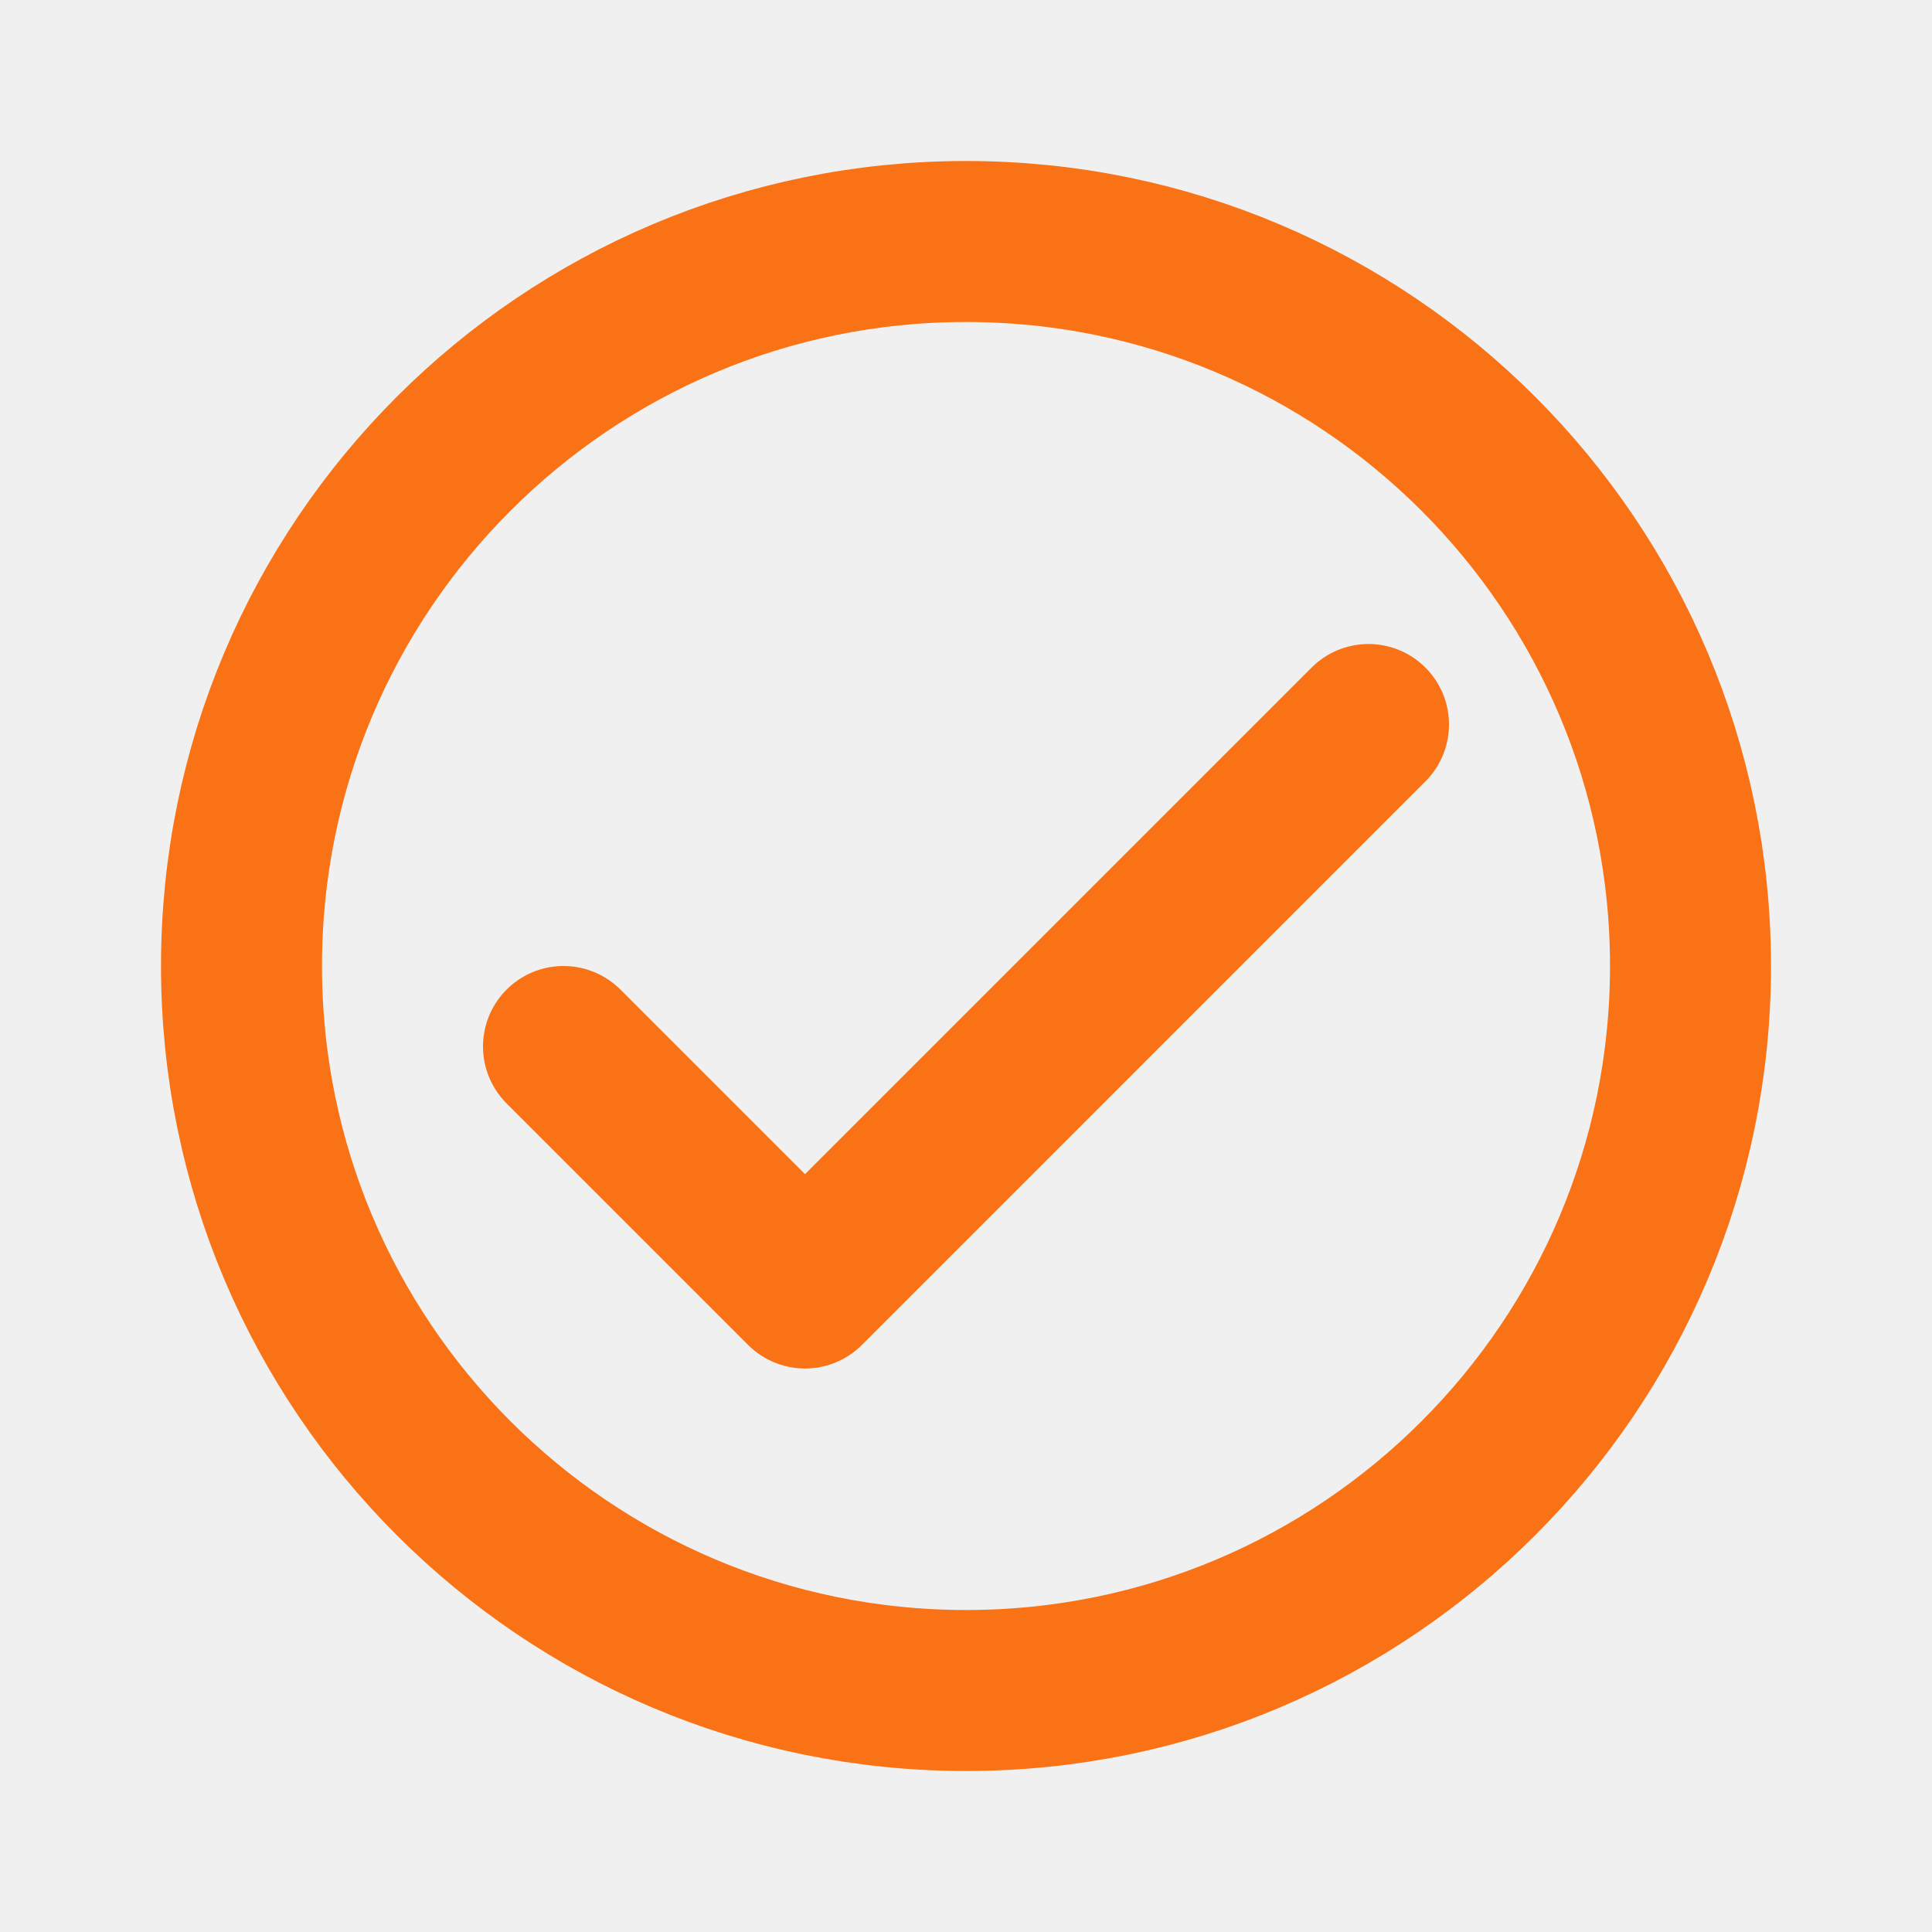
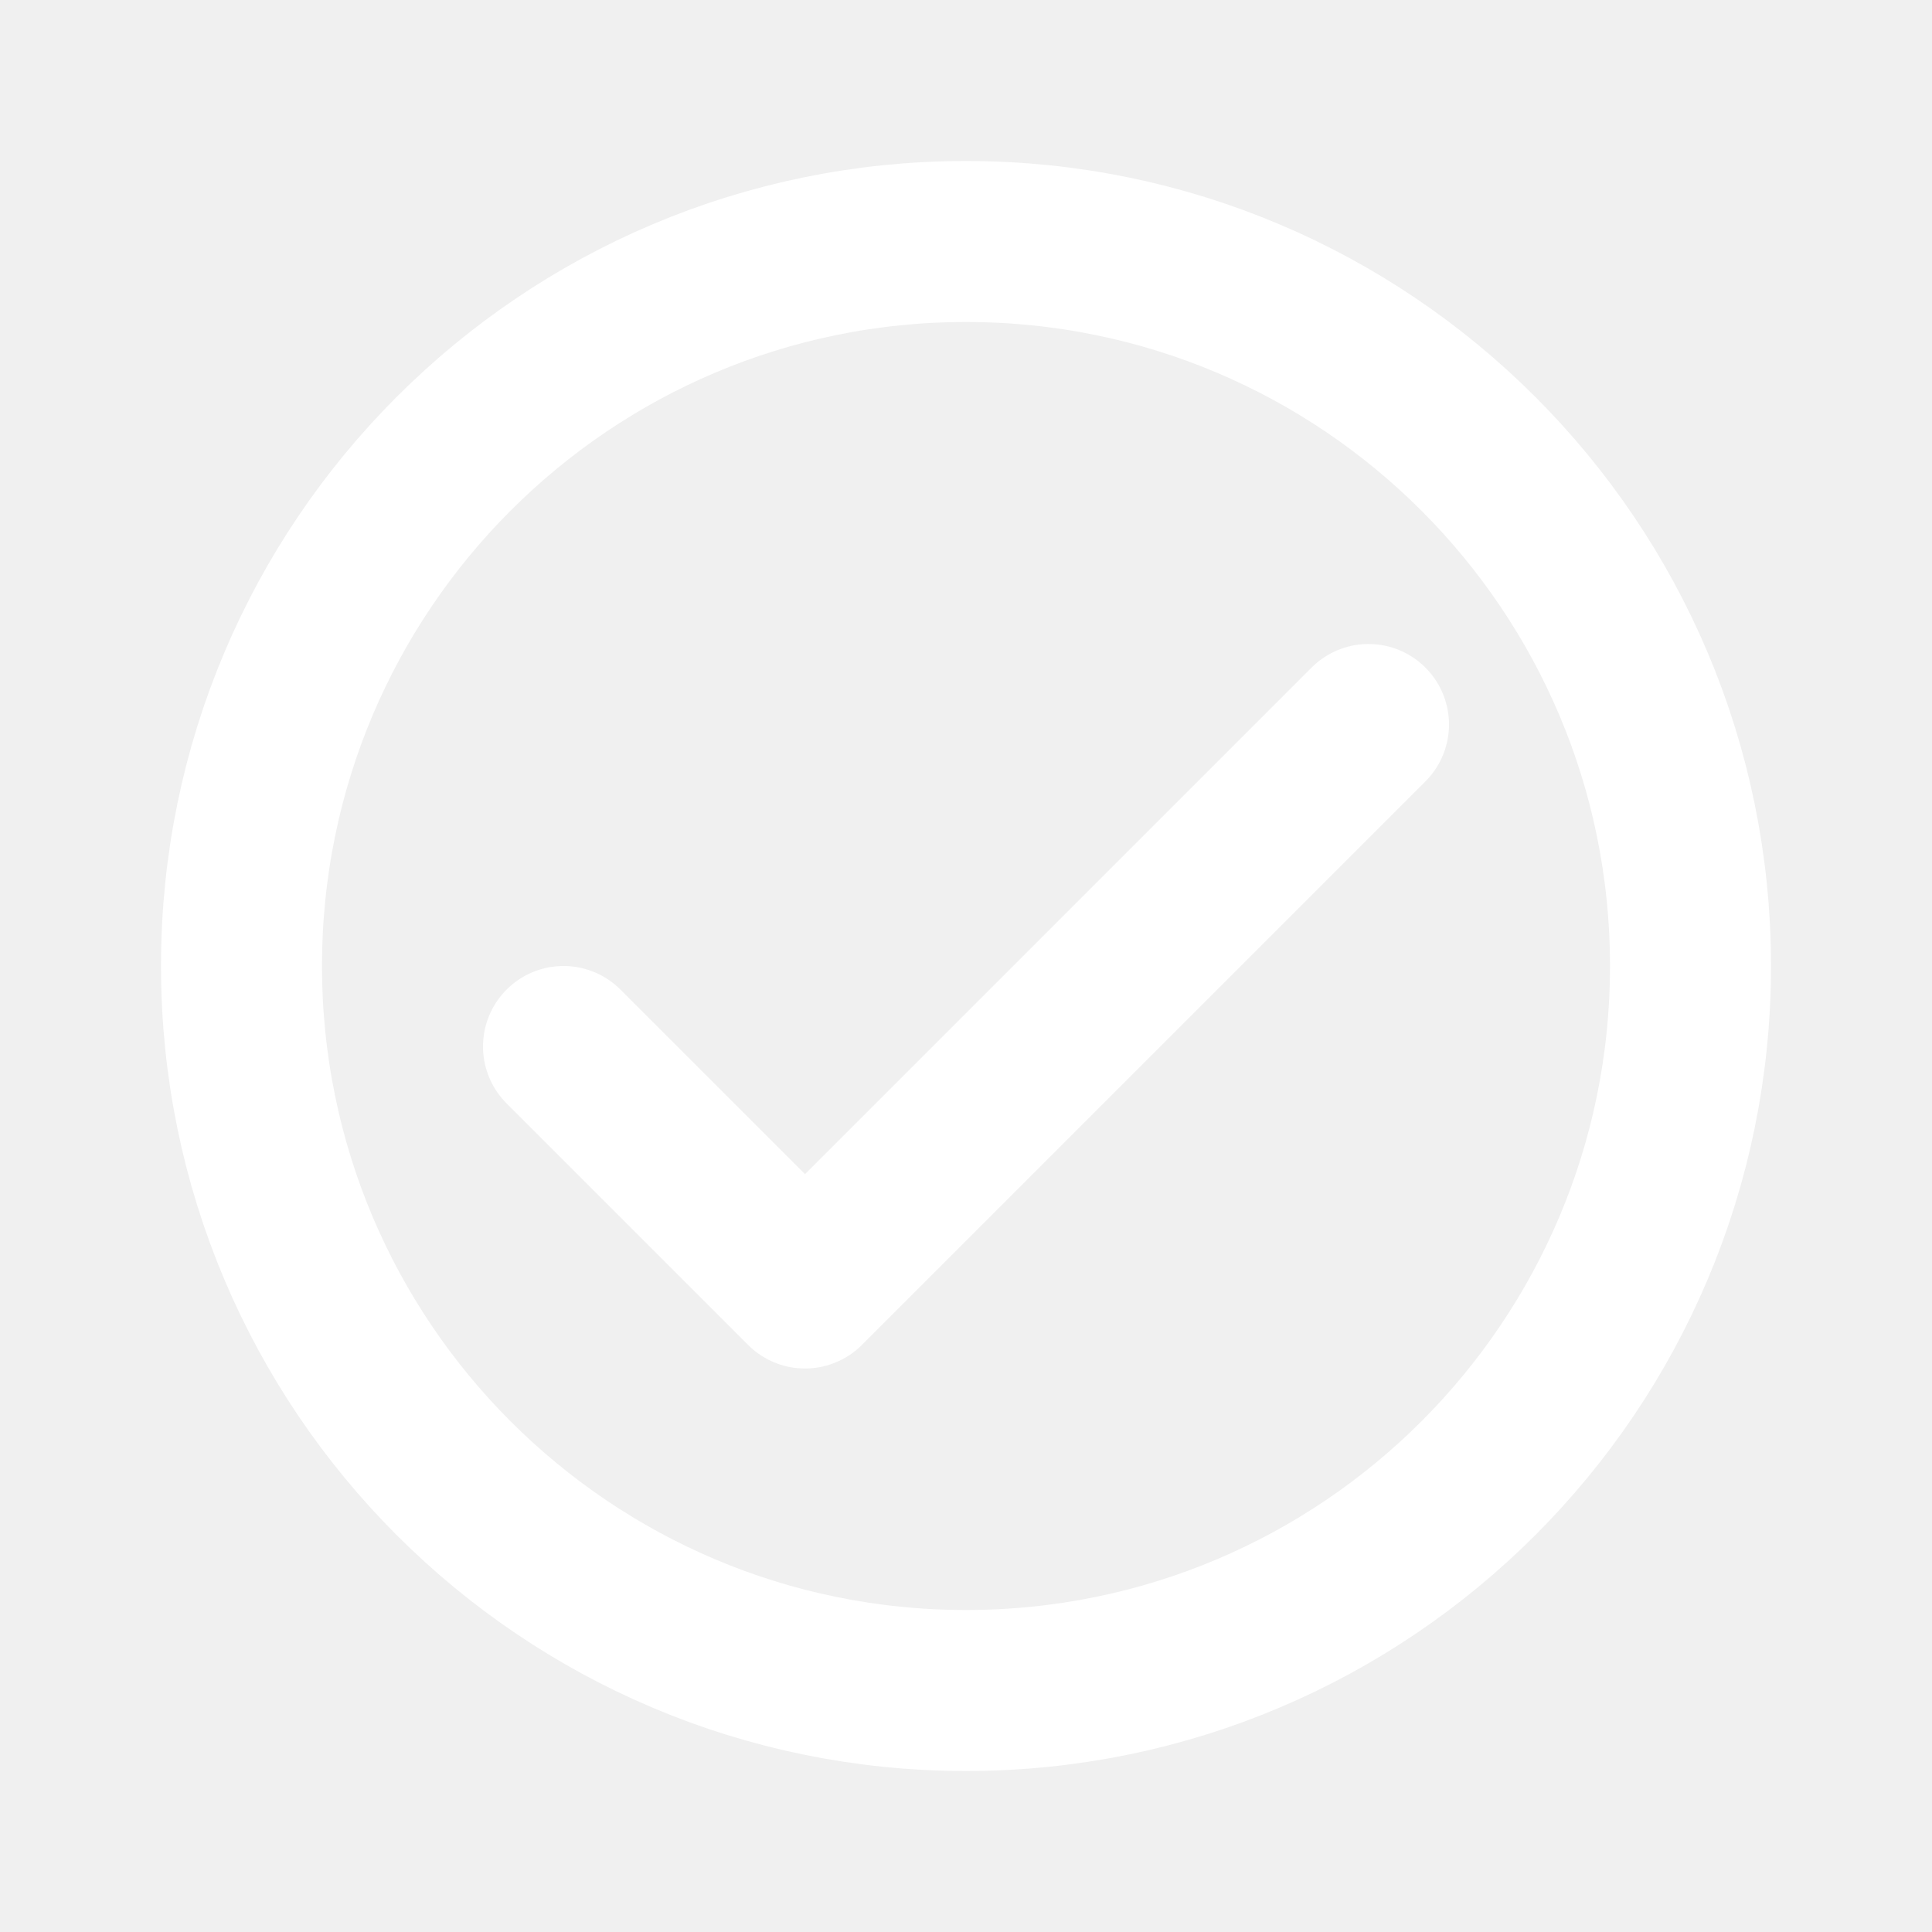
<svg xmlns="http://www.w3.org/2000/svg" width="18px" height="18px" viewBox="0 0 24 24" fill="none">
  <g id="SVGRepo_bgCarrier" stroke-width="0" />
  <g id="SVGRepo_tracerCarrier" stroke-linecap="round" stroke-linejoin="round" />
  <g id="SVGRepo_iconCarrier">
-     <path d="M7 13L10 16L17 9" stroke="#f97316" stroke-width="2" stroke-linecap="round" stroke-linejoin="round" />
-     <circle cx="12" cy="12" r="9" stroke="#f97316" stroke-width="2" stroke-linecap="round" stroke-linejoin="round" />
+     <path d="M7 13L10 16L17 9" stroke="#fff" stroke-width="2" stroke-linecap="round" stroke-linejoin="round" />
+     <circle cx="12" cy="12" r="9" stroke="#fff" stroke-width="2" stroke-linecap="round" stroke-linejoin="round" />
  </g>
</svg>
